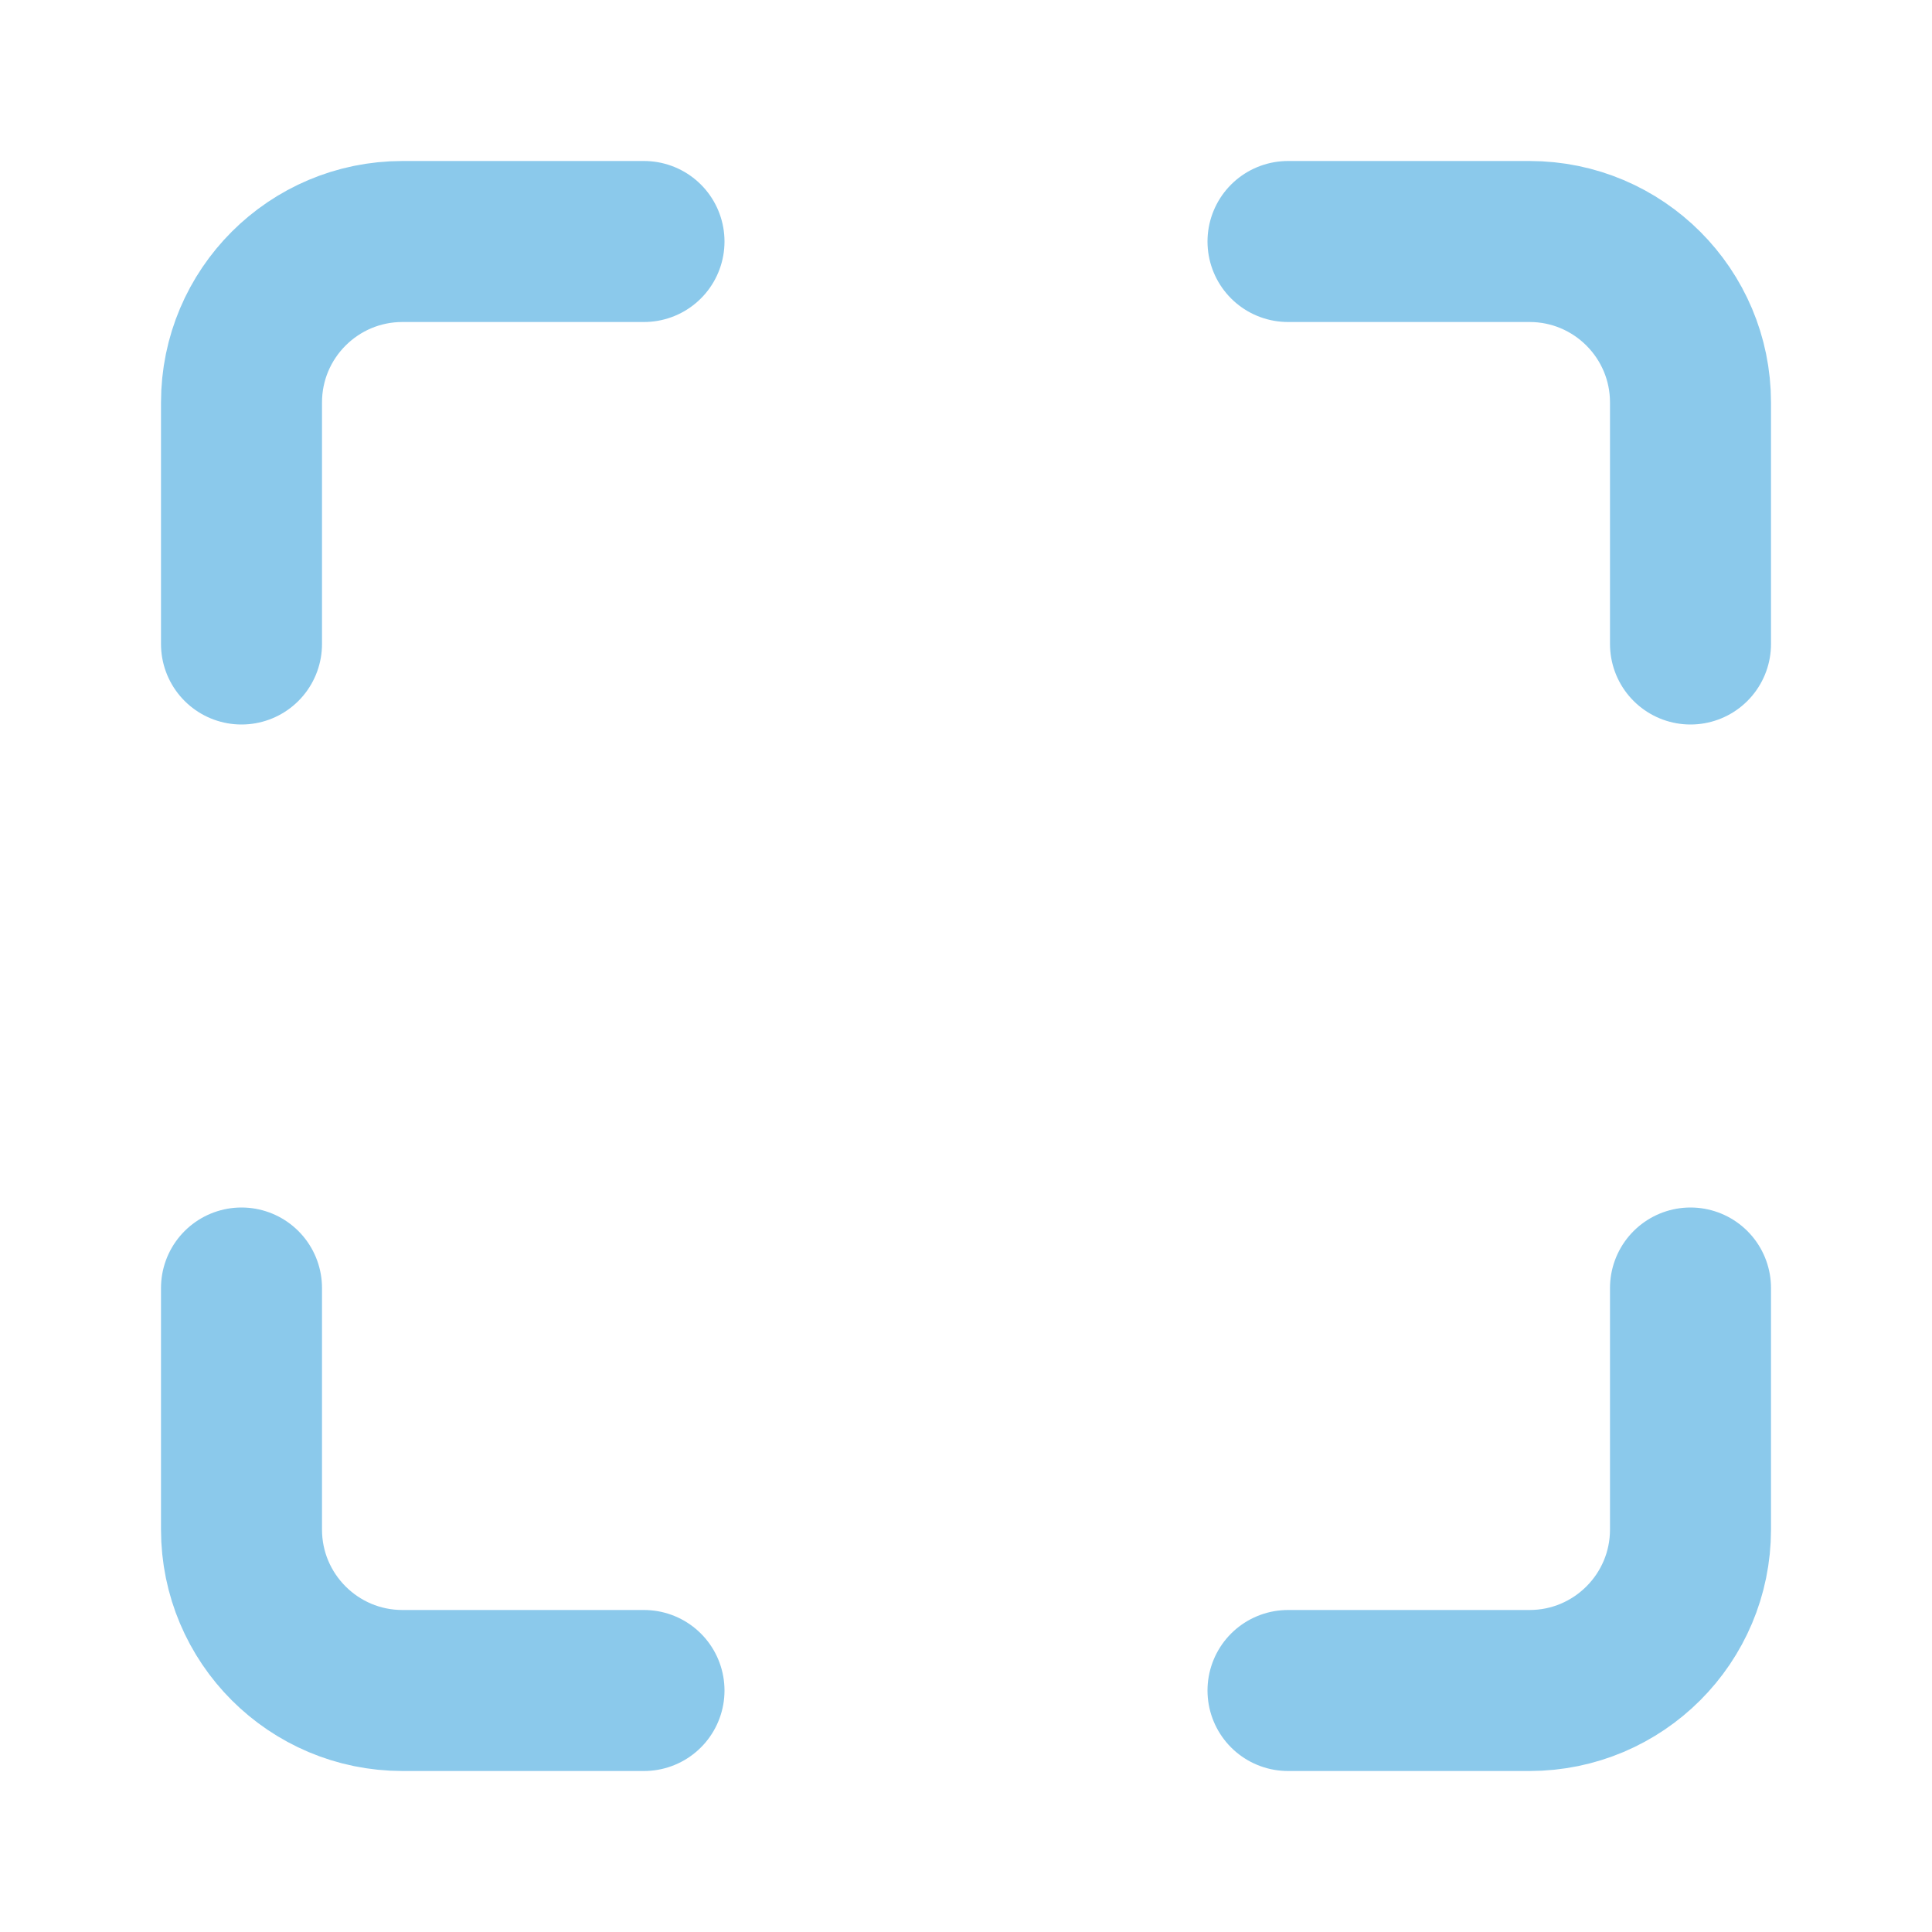
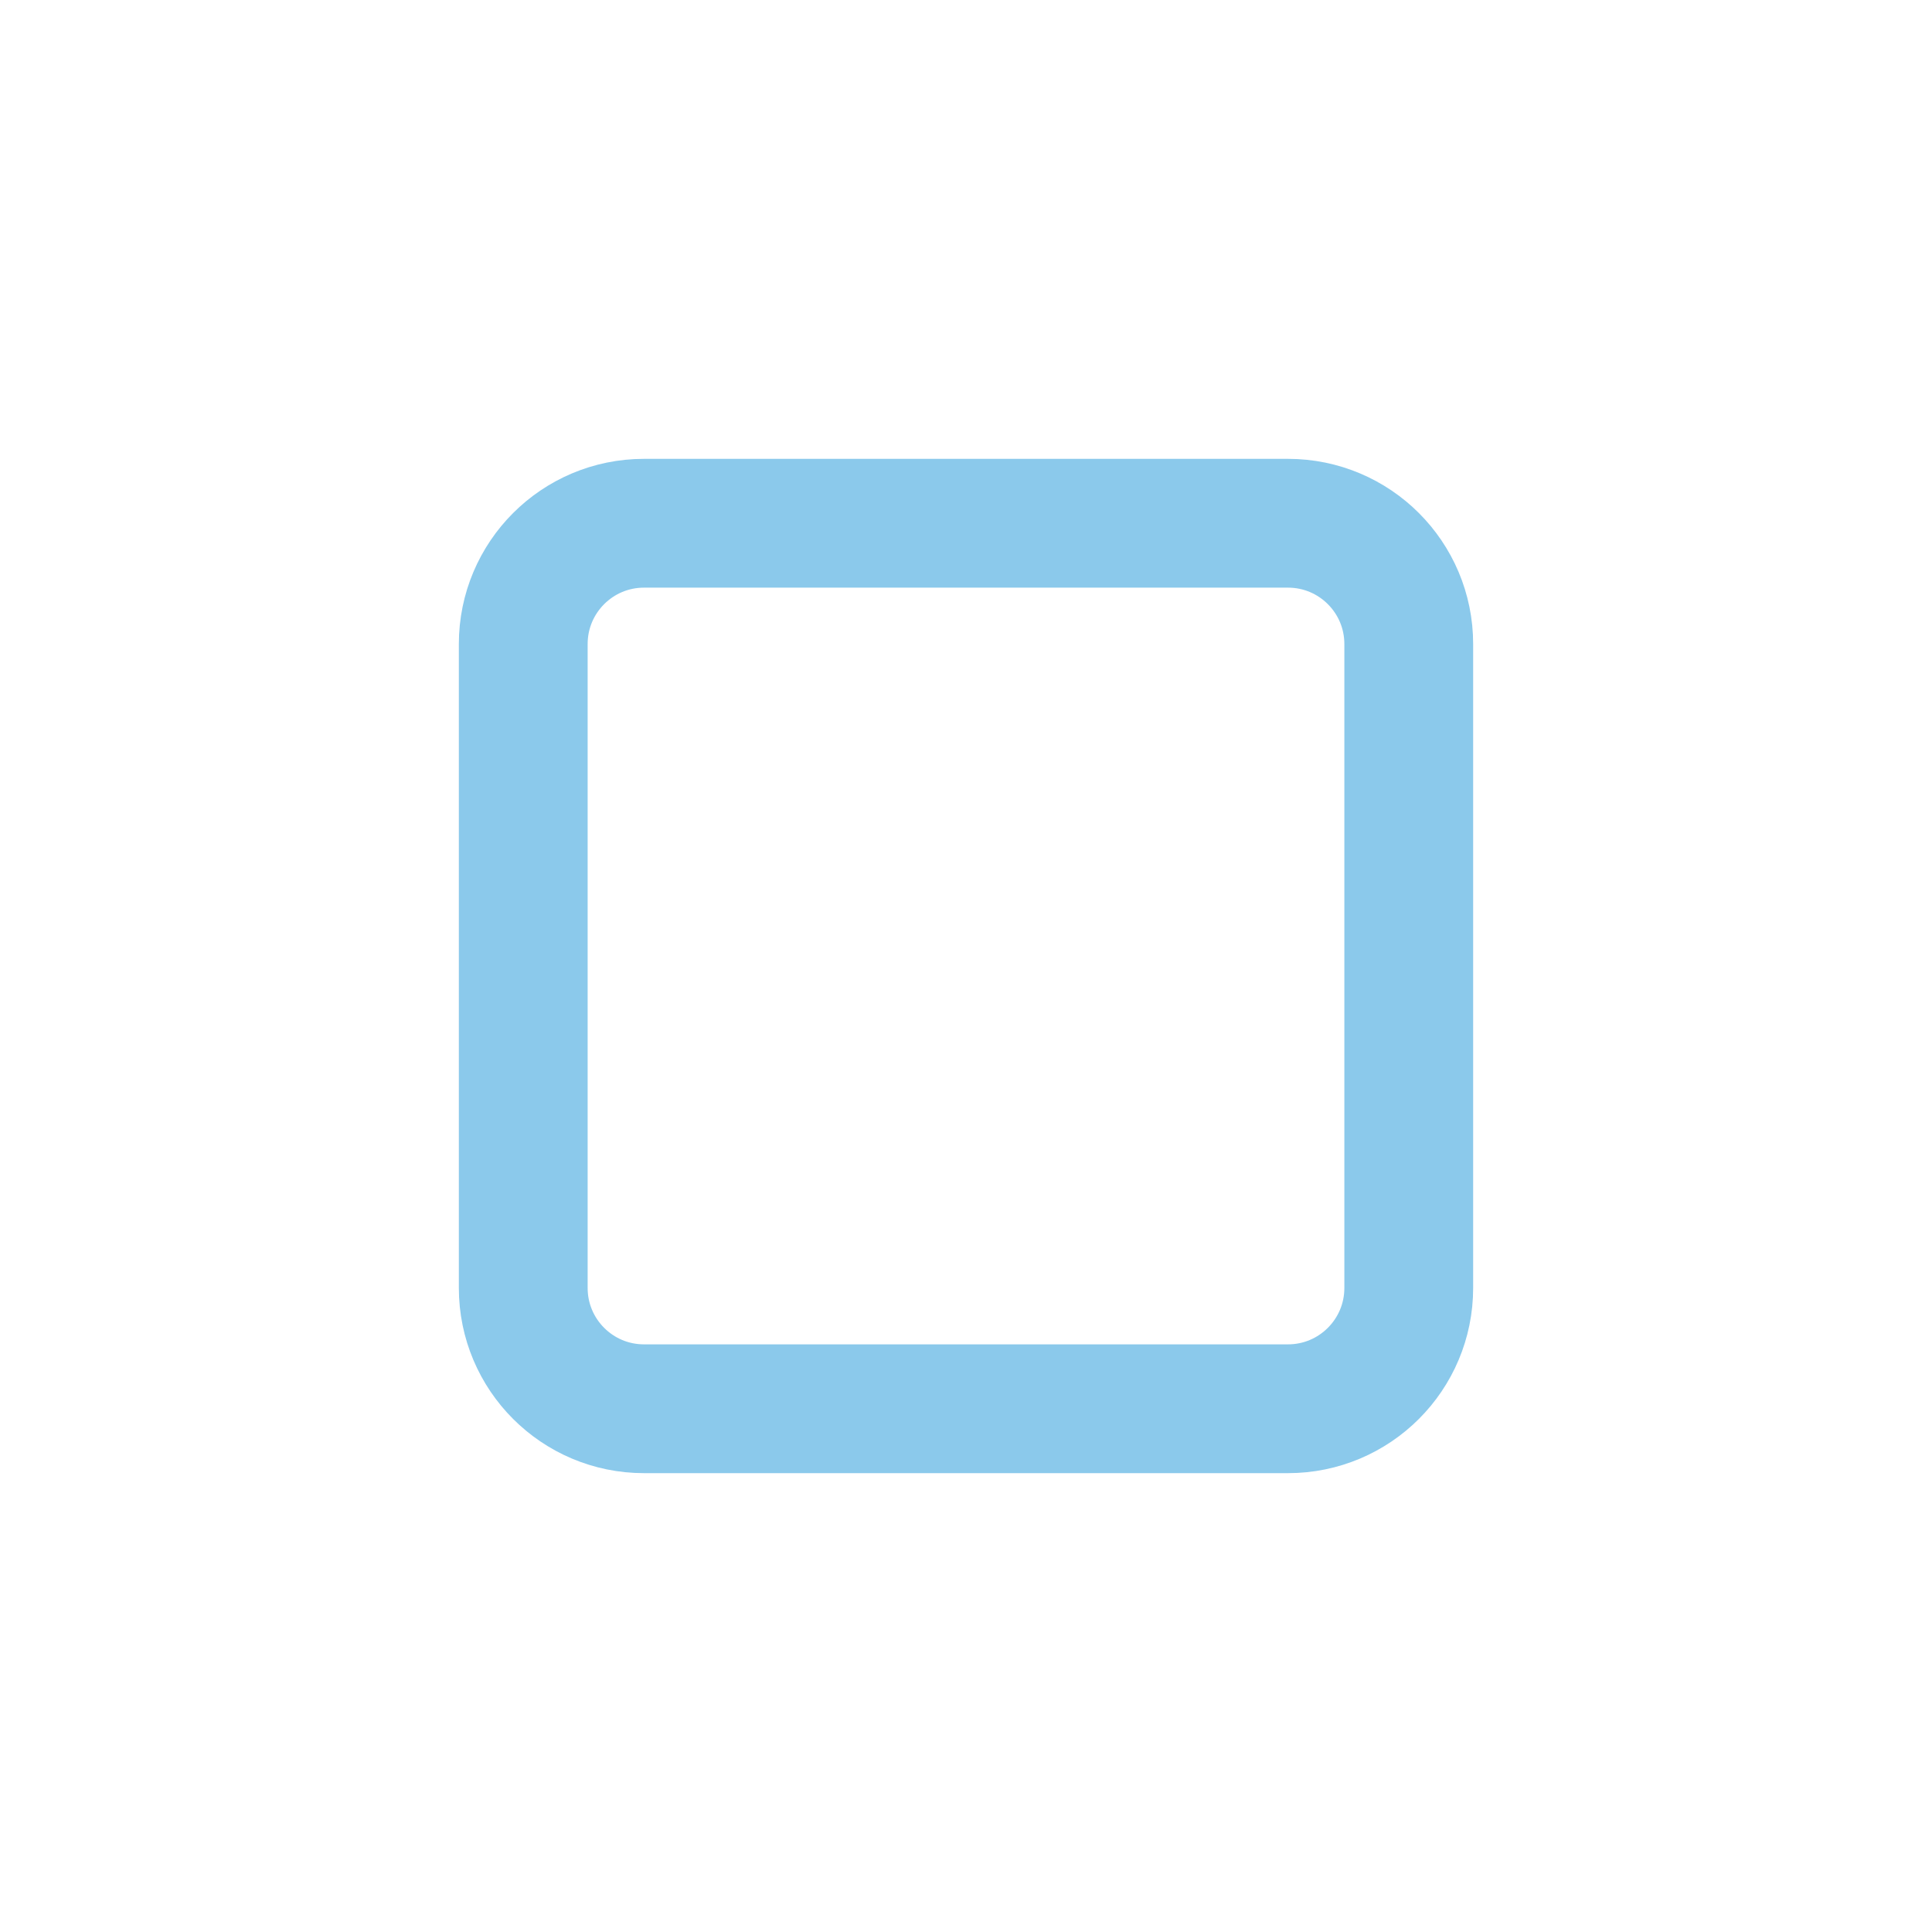
- <svg xmlns="http://www.w3.org/2000/svg" width="24" height="24" viewBox="0 0 24 24" fill="none" stroke="#8bc9eb" stroke-width="2" stroke-linecap="round" stroke-linejoin="round">
-   <path d="M8 3H5a2 2 0 0 0-2 2v3" />
-   <path d="M21 8V5a2 2 0 0 0-2-2h-3" />
-   <path d="M3 16v3a2 2 0 0 0 2 2h3" />
-   <path d="M16 21h3a2 2 0 0 0 2-2v-3" />
+ <svg xmlns="http://www.w3.org/2000/svg" width="24" height="24" viewBox="0 0 24 24" fill="none" stroke="#8bc9eb" stroke-width="1.6" stroke-linecap="round" stroke-linejoin="round">
+   <rect x="6.5" y="6.5" width="11" height="11" rx="1.5" />
</svg>
